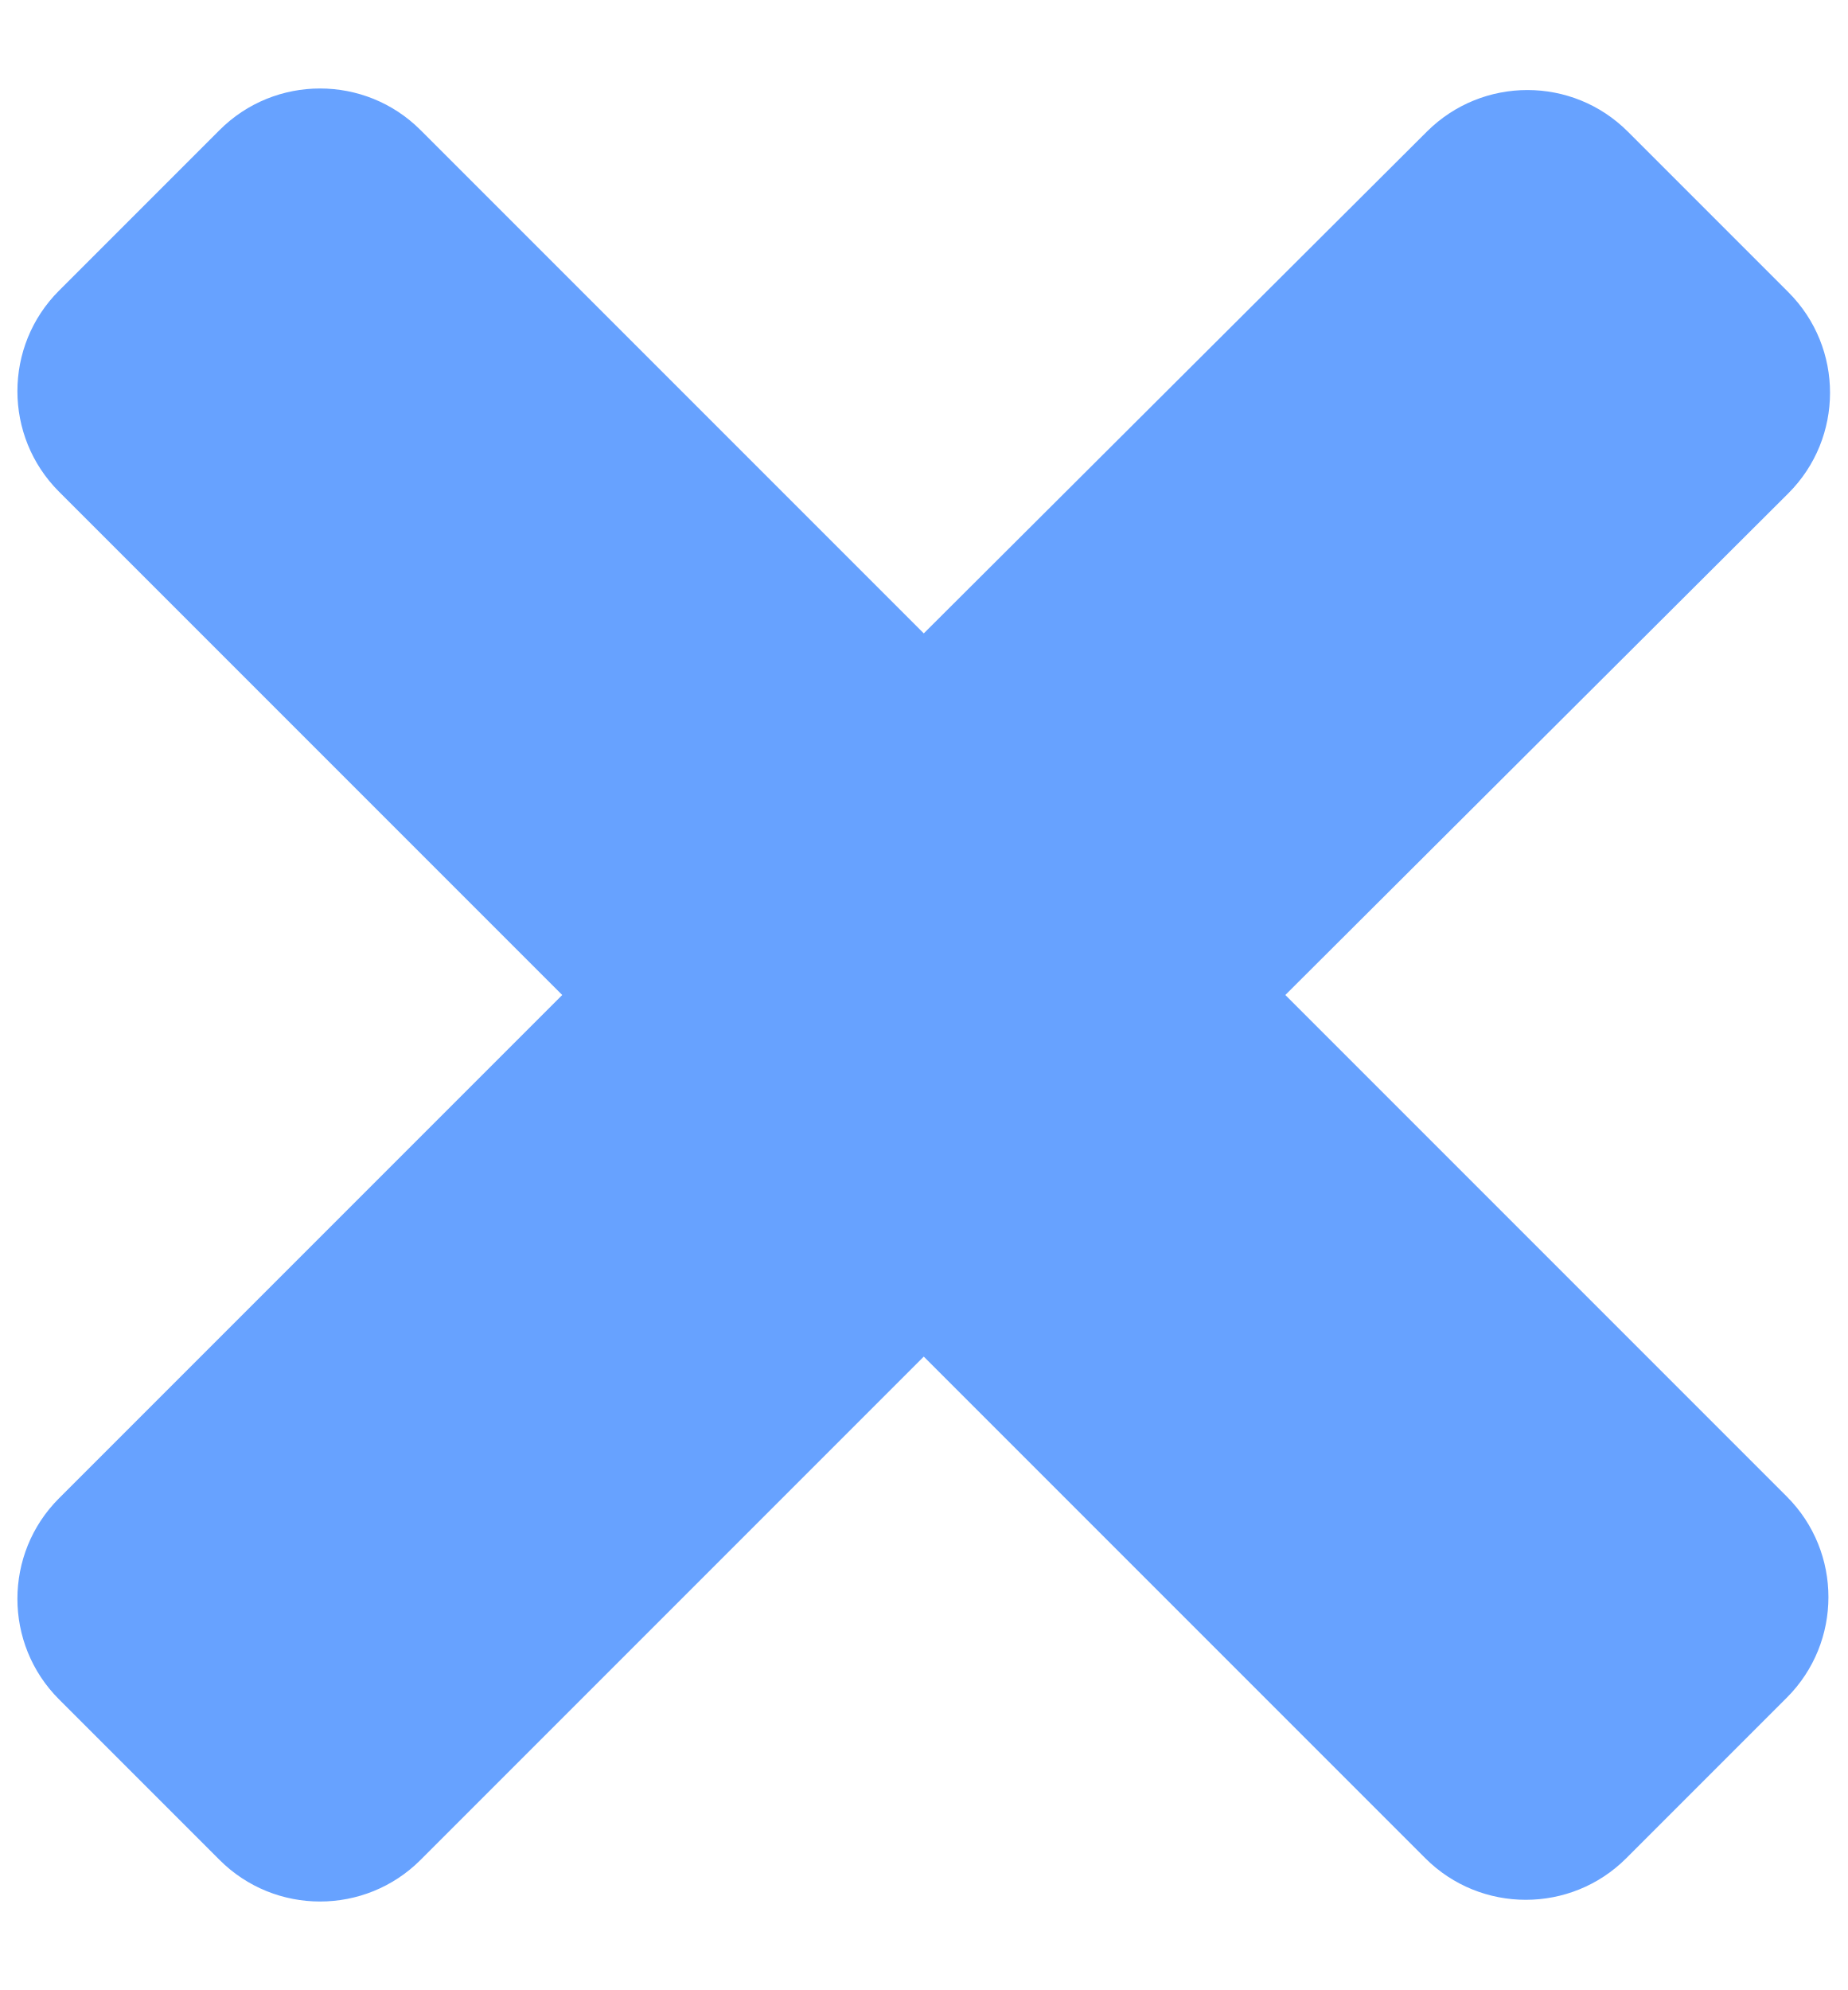
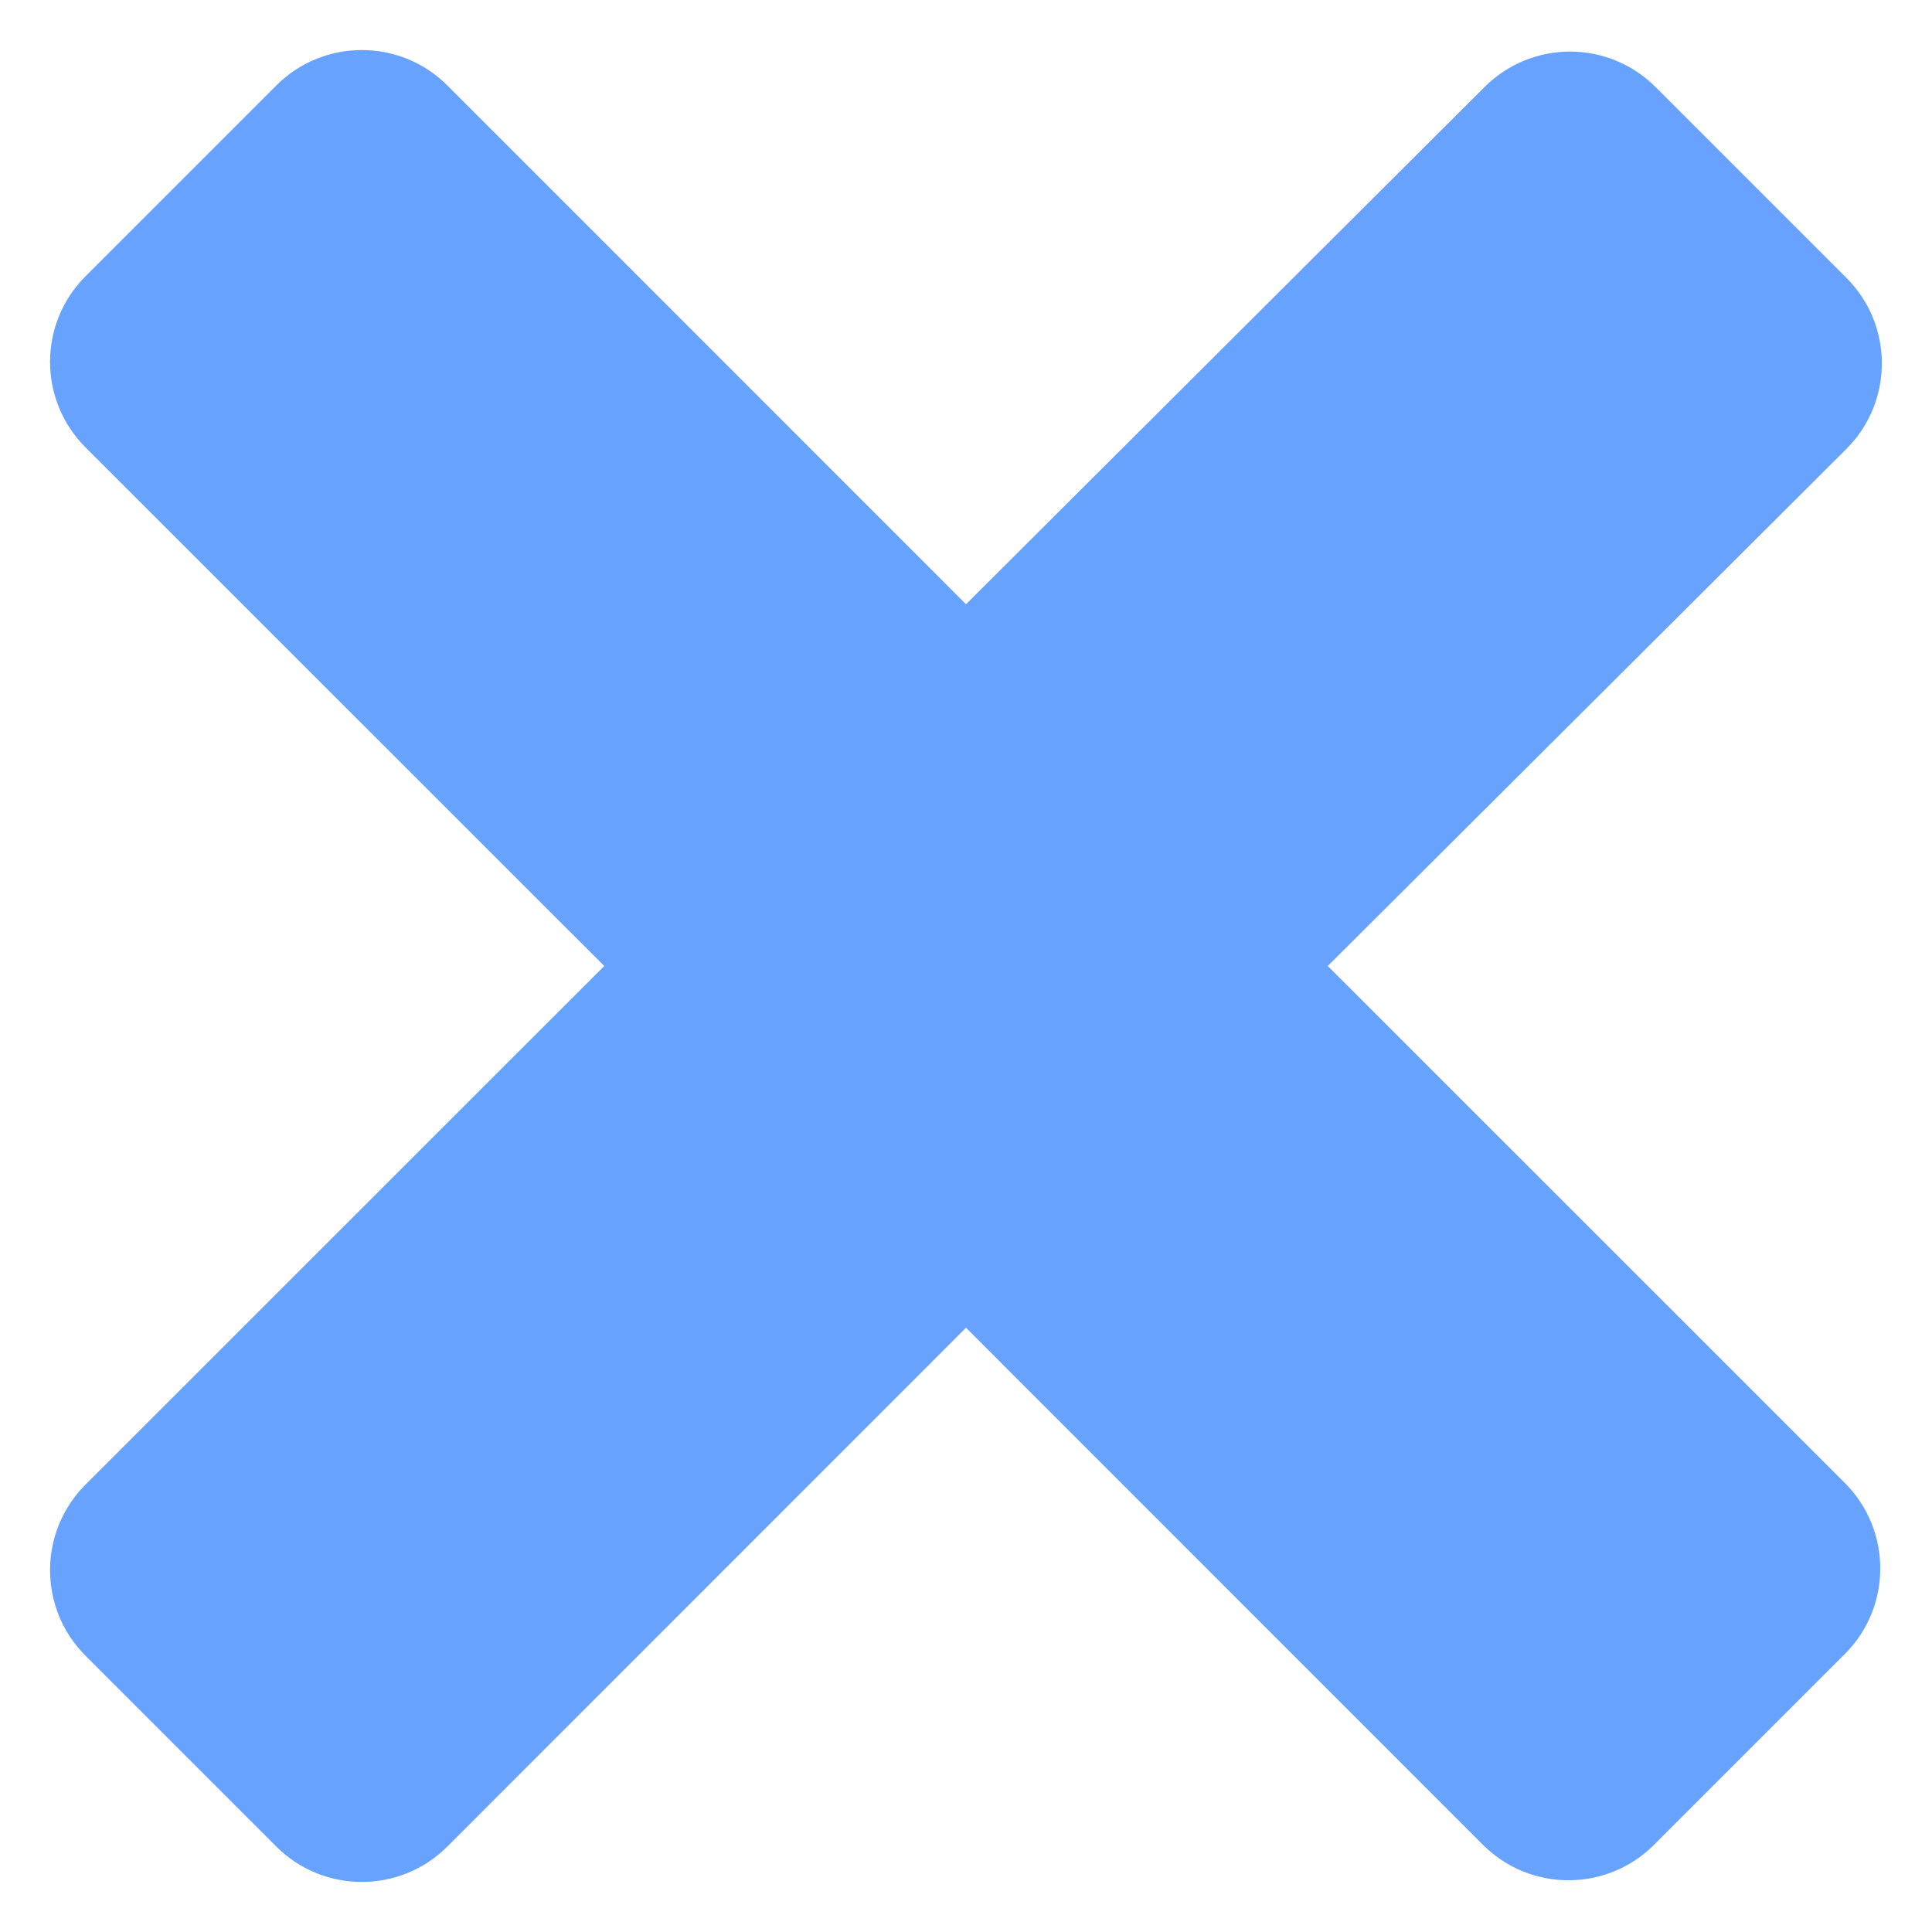
- <svg xmlns="http://www.w3.org/2000/svg" width="13" height="14" viewBox="0 0 13 14" fill="none">
-   <path d="M9.044 7L12.573 10.529C12.963 10.919 12.963 11.553 12.573 11.943L11.443 13.073C11.053 13.463 10.419 13.463 10.029 13.073L6.5 9.544L2.959 13.085C2.569 13.475 1.935 13.475 1.545 13.085L0.415 11.955C0.025 11.565 0.025 10.931 0.415 10.541L3.956 7L0.415 3.459C0.025 3.069 0.025 2.435 0.415 2.045L1.545 0.915C1.935 0.525 2.569 0.525 2.959 0.915L6.5 4.456L10.041 0.925C10.432 0.536 11.064 0.536 11.454 0.926L12.584 2.056C12.975 2.447 12.974 3.081 12.583 3.471L9.044 7Z" fill="#67A2FF" />
+ <svg xmlns="http://www.w3.org/2000/svg" width="16" height="16" viewBox="0 0 16 16" fill="none">
+   <path d="M10.996 8L15.279 12.282C15.669 12.673 15.669 13.306 15.279 13.697L13.697 15.279C13.306 15.669 12.673 15.669 12.282 15.279L8 10.996L3.704 15.293C3.313 15.683 2.68 15.683 2.289 15.293L0.707 13.711C0.317 13.32 0.317 12.687 0.707 12.296L5.004 8L0.707 3.704C0.317 3.313 0.317 2.68 0.707 2.289L2.289 0.707C2.68 0.317 3.313 0.317 3.704 0.707L8 5.004L12.296 0.719C12.687 0.33 13.319 0.33 13.71 0.72L15.292 2.302C15.683 2.693 15.682 3.327 15.291 3.718L10.996 8Z" fill="#67A2FF" />
</svg>
